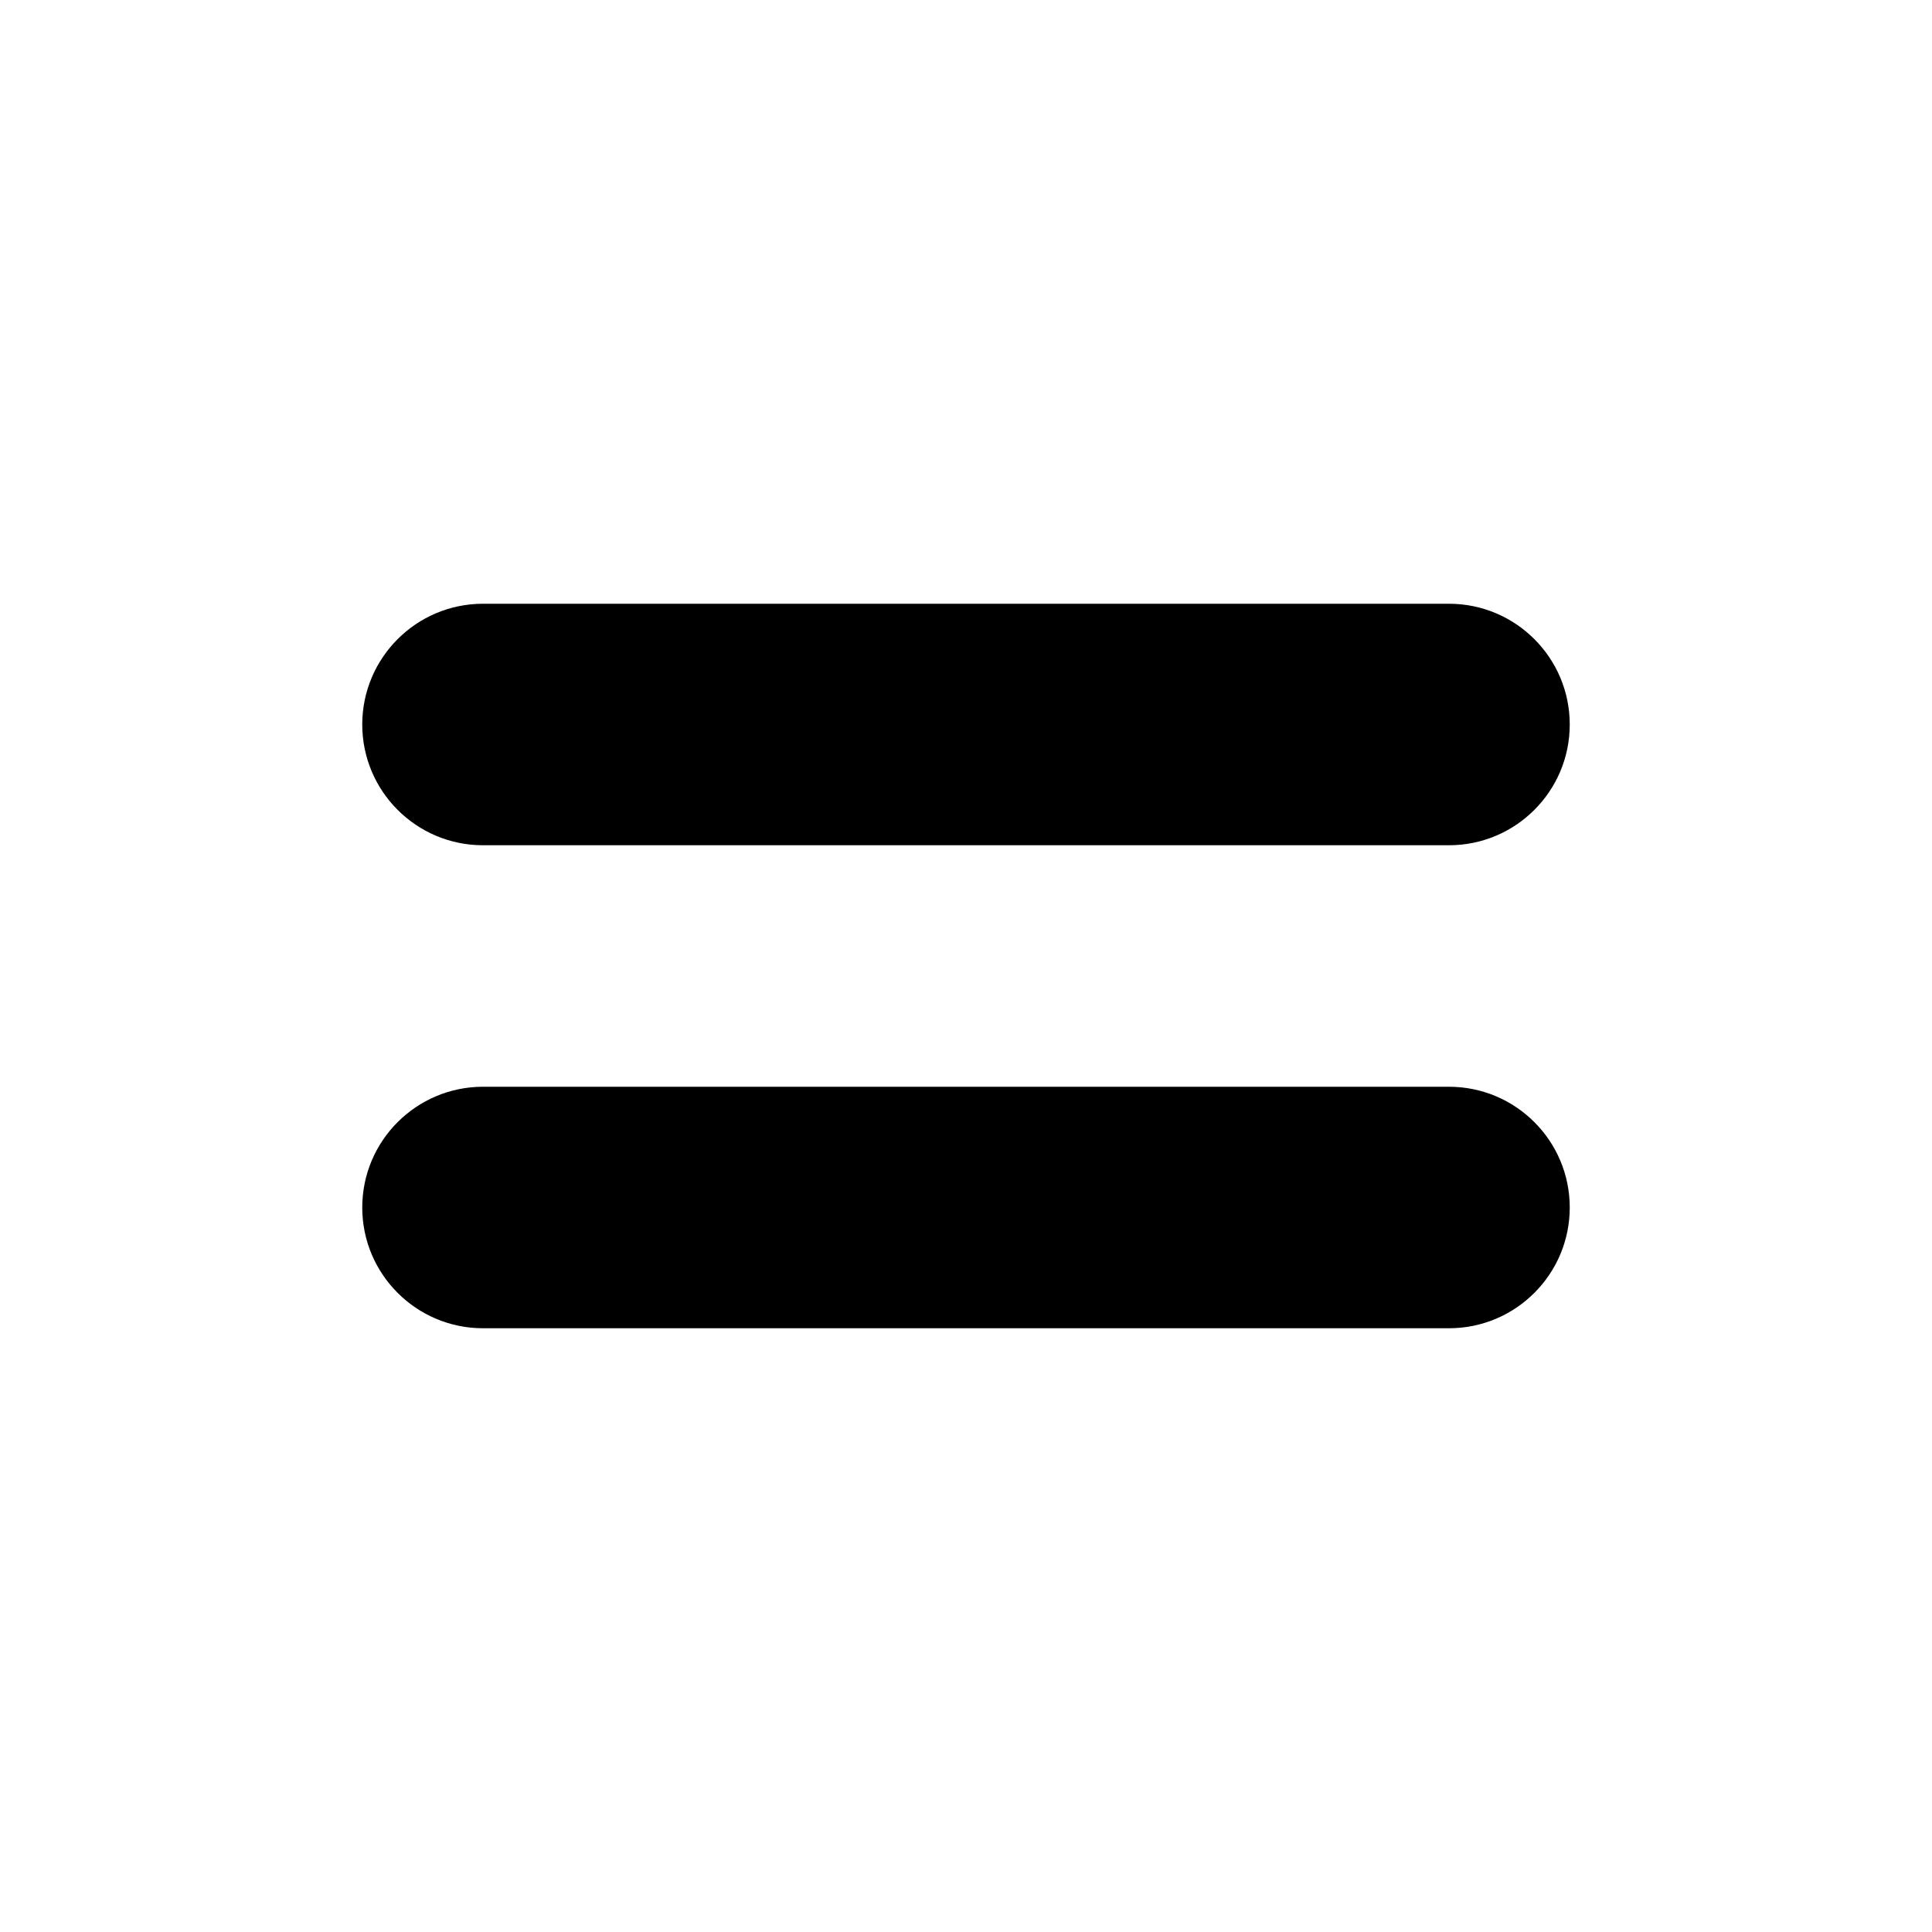
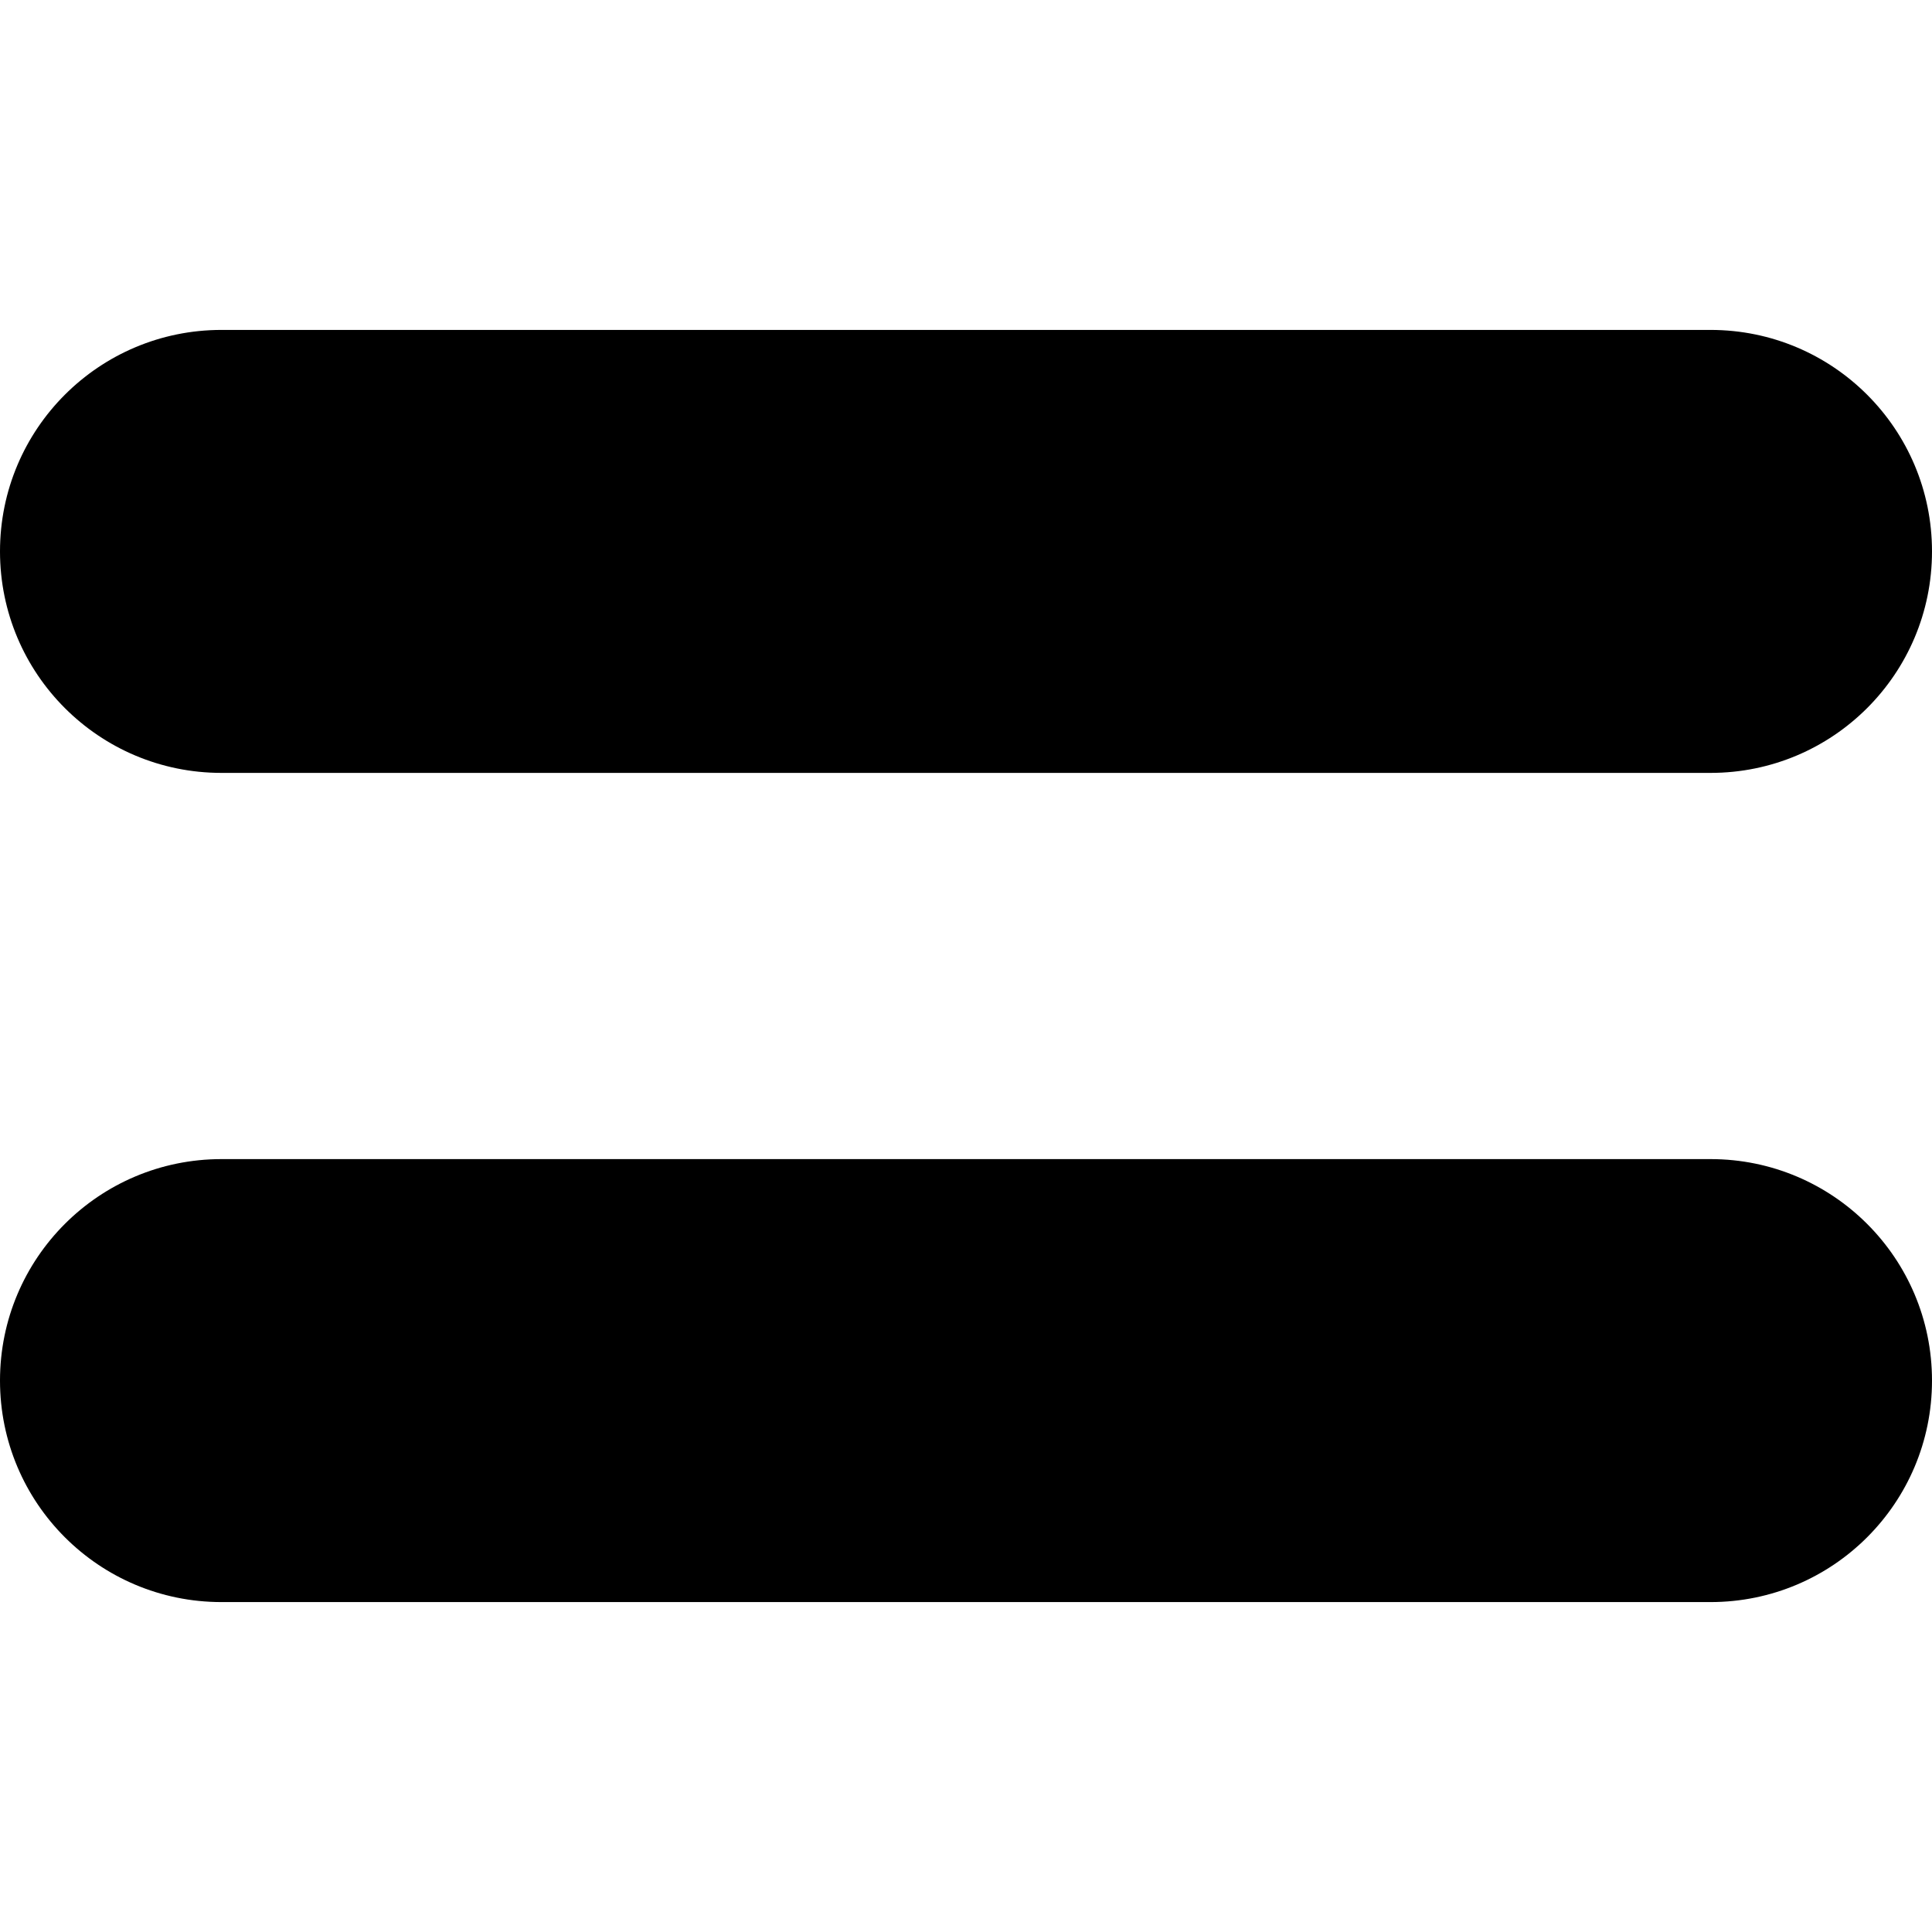
- <svg xmlns="http://www.w3.org/2000/svg" version="1.1" id="Uploaded to svgrepo.com" x="0px" y="0px" viewBox="0 0 32 32" xml:space="preserve">
-   <path class="puchipuchi_een" d="M6,12c0-1.104,0.896-2,2-2h16c1.104,0,2,0.896,2,2s-0.896,2-2,2H8C6.896,14,6,13.104,6,12z M24,18H8  c-1.104,0-2,0.896-2,2s0.896,2,2,2h16c1.104,0,2-0.896,2-2S25.104,18,24,18z" />
+ <svg xmlns="http://www.w3.org/2000/svg" version="1.1" viewBox="0 0 959.5 959.5" xml:space="preserve">
+   <g>
+     <path d="M110,795.65h739.5c60.801,0,110-49.201,110-110c0-60.801-49.199-110-110-110H110c-60.8,0-110,49.199-110,110   C0,746.449,49.2,795.65,110,795.65z" />
+     <path d="M110,383.849h739.5c60.801,0,110-49.2,110-110c0-60.8-49.199-110-110-110H110c-60.8,0-110,49.2-110,110   C0,334.649,49.2,383.849,110,383.849z" />
+   </g>
</svg>
